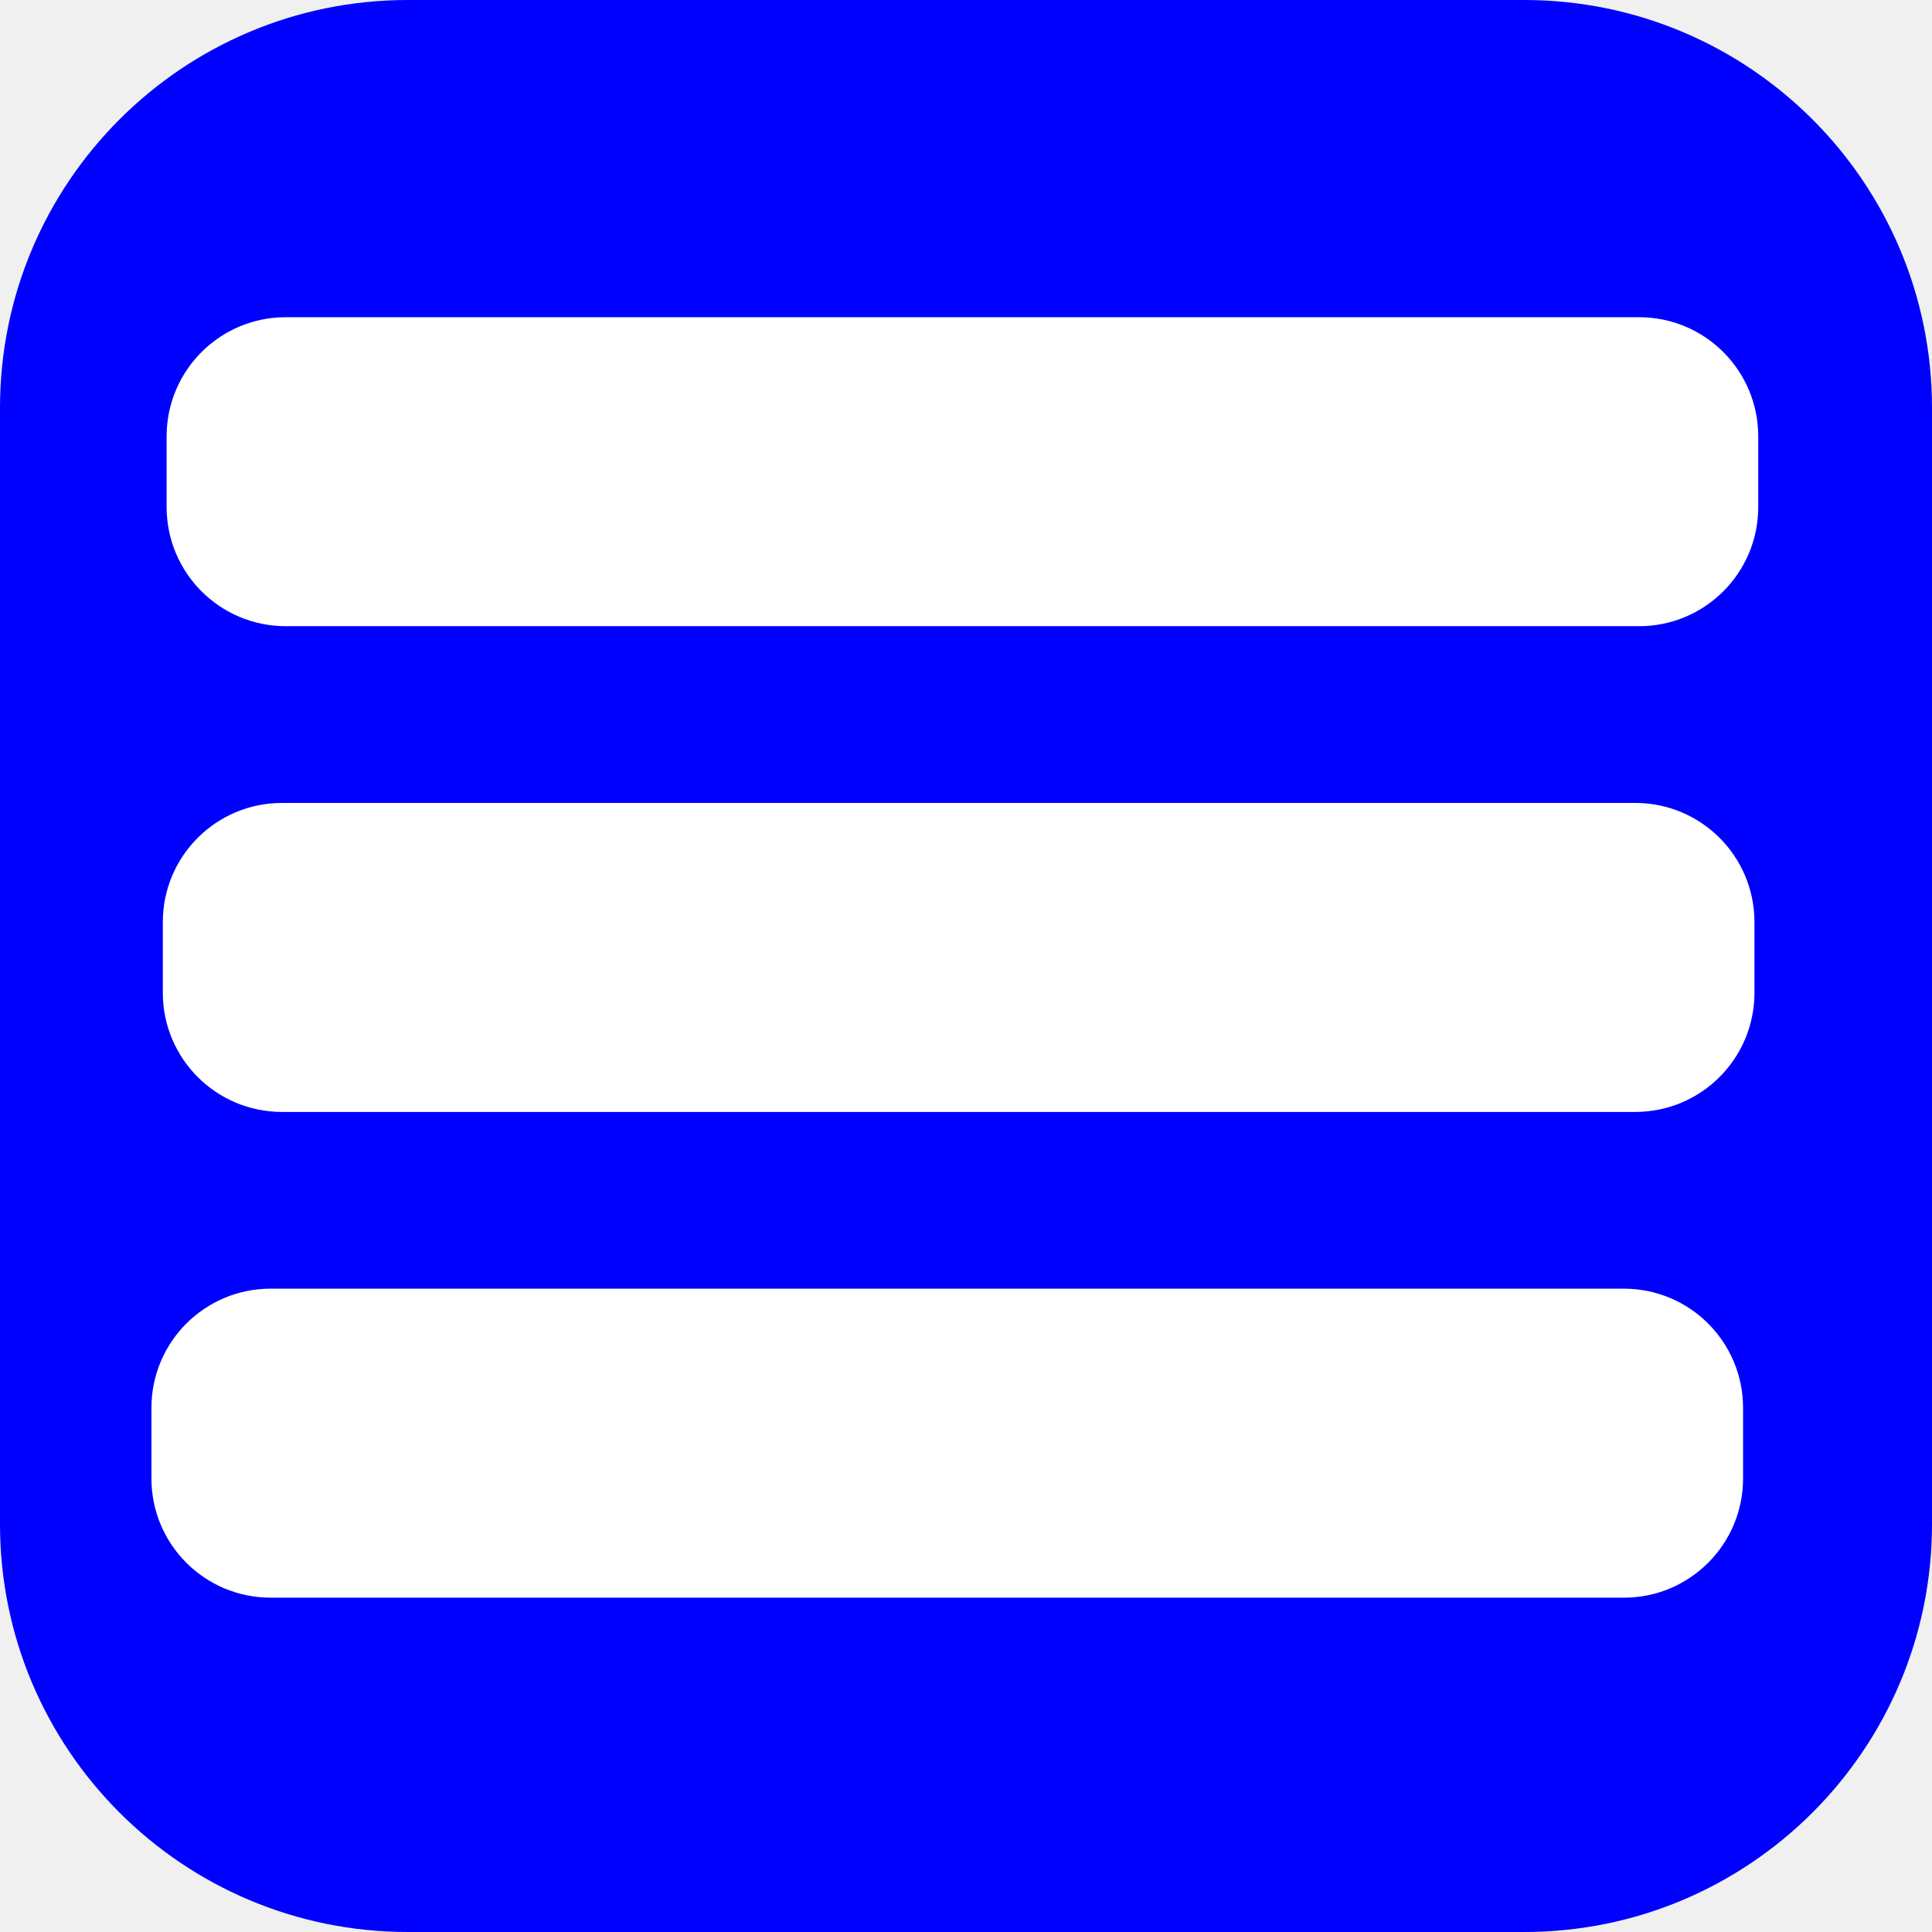
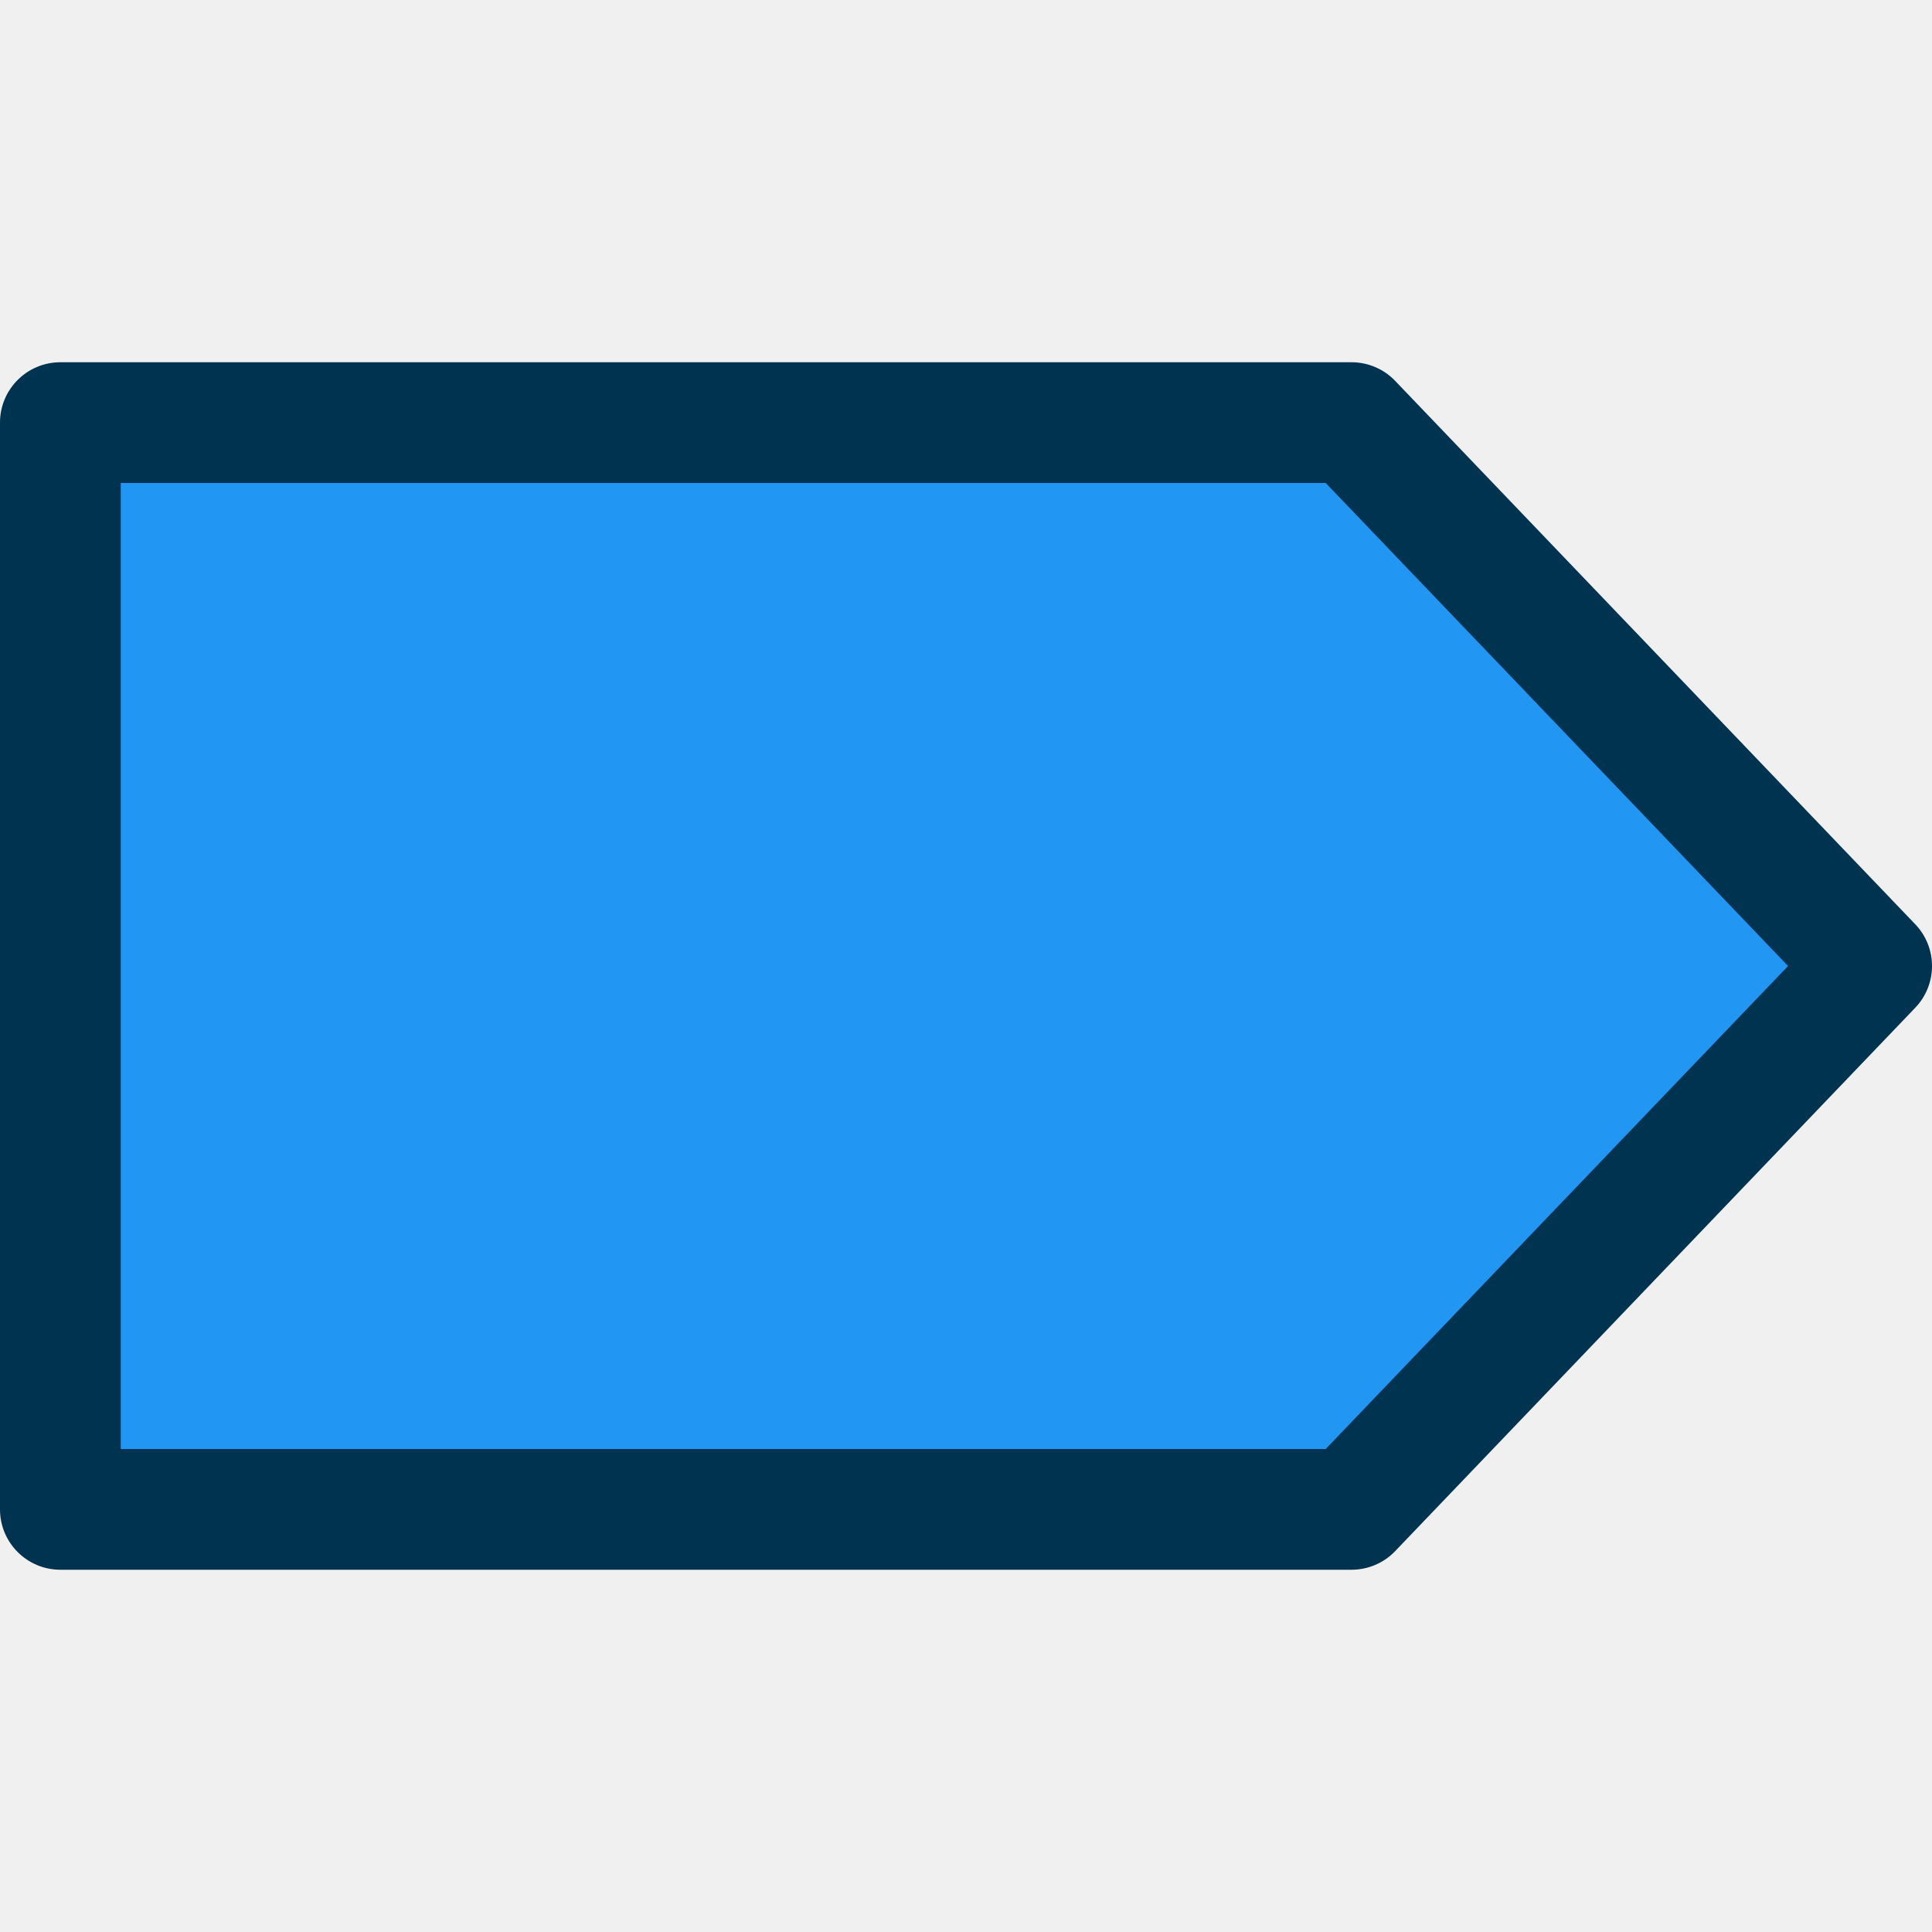
- <svg xmlns="http://www.w3.org/2000/svg" xmlns:xlink="http://www.w3.org/1999/xlink" width="72.571mm" height="72.571mm" viewBox="0 0 257.143 257.143" id="svg2" version="1.1">
-   <defs id="defs4" />
-   <g id="layer1" transform="translate(-180,-363.7908)">
-     <rect style="color:#000000;clip-rule:nonzero;display:inline;overflow:visible;visibility:visible;opacity:1;isolation:auto;mix-blend-mode:normal;color-interpolation:sRGB;color-interpolation-filters:linearRGB;solid-color:#000000;solid-opacity:1;fill:#0000ff;fill-opacity:1;fill-rule:nonzero;stroke:none;stroke-width:3.75;stroke-linecap:butt;stroke-linejoin:miter;stroke-miterlimit:4;stroke-dasharray:none;stroke-dashoffset:0;stroke-opacity:1;color-rendering:auto;image-rendering:auto;shape-rendering:auto;text-rendering:auto;enable-background:accumulate" id="rect4136" width="257.143" height="257.143" x="180" y="363.791" ry="54.286" />
-     <rect style="color:#000000;clip-rule:nonzero;display:inline;overflow:visible;visibility:visible;opacity:1;isolation:auto;mix-blend-mode:normal;color-interpolation:sRGB;color-interpolation-filters:linearRGB;solid-color:#000000;solid-opacity:1;fill:#ffffff;fill-opacity:1;fill-rule:nonzero;stroke:#ffffff;stroke-width:4.123;stroke-linecap:butt;stroke-linejoin:miter;stroke-miterlimit:4;stroke-dasharray:none;stroke-dashoffset:0;stroke-opacity:1;color-rendering:auto;image-rendering:auto;shape-rendering:auto;text-rendering:auto;enable-background:accumulate" id="rect4138" width="207.719" height="37.003" x="204.237" y="408.071" ry="13.797" />
-     <use x="0" y="0" xlink:href="#rect4138" id="use4173" transform="translate(-2.020305,129.2995)" width="100%" height="100%" />
-     <use x="0" y="0" xlink:href="#use4173" id="use4175" transform="translate(1.515228,-64.64977)" width="100%" height="100%" />
-   </g>
+ <svg xmlns="http://www.w3.org/2000/svg" xml:space="preserve" style="enable-background:new 0 0 512.002 512.002;" viewBox="0 0 512.002 512.002" y="0px" x="0px" id="Capa_1" version="1.1">
+   <defs id="defs161" />
+   <polygon id="polygon124" points="16,112.001 16,400.001 358.144,400.001 496,256.001 358.144,112.001 " style="fill:#2196F3;" />
+   <path style="fill:#003350;fill-opacity:1" id="path126" d="M358.144,416.001H16c-8.837,0-16-7.163-16-16v-288c0-8.837,7.163-16,16-16h342.144c4.372-0.009,8.558,1.771,11.584,4.928  l137.824,144c5.933,6.189,5.933,15.955,0,22.144l-137.824,144C366.702,414.229,362.517,416.01,358.144,416.001z M32,384.001h319.328  l122.528-128l-122.528-128H32V384.001z" />
+   <g id="g128">
+ </g>
+   <g id="g130">
+ </g>
+   <g id="g132">
+ </g>
+   <g id="g134">
+ </g>
+   <g id="g136">
+ </g>
+   <g id="g138">
+ </g>
+   <g id="g140">
+ </g>
+   <g id="g142">
+ </g>
+   <g id="g144">
+ </g>
+   <g id="g146">
+ </g>
+   <g id="g148">
+ </g>
+   <g id="g150">
+ </g>
+   <g id="g152">
+ </g>
+   <g id="g154">
+ </g>
+   <g id="g156">
+ </g>
</svg>
